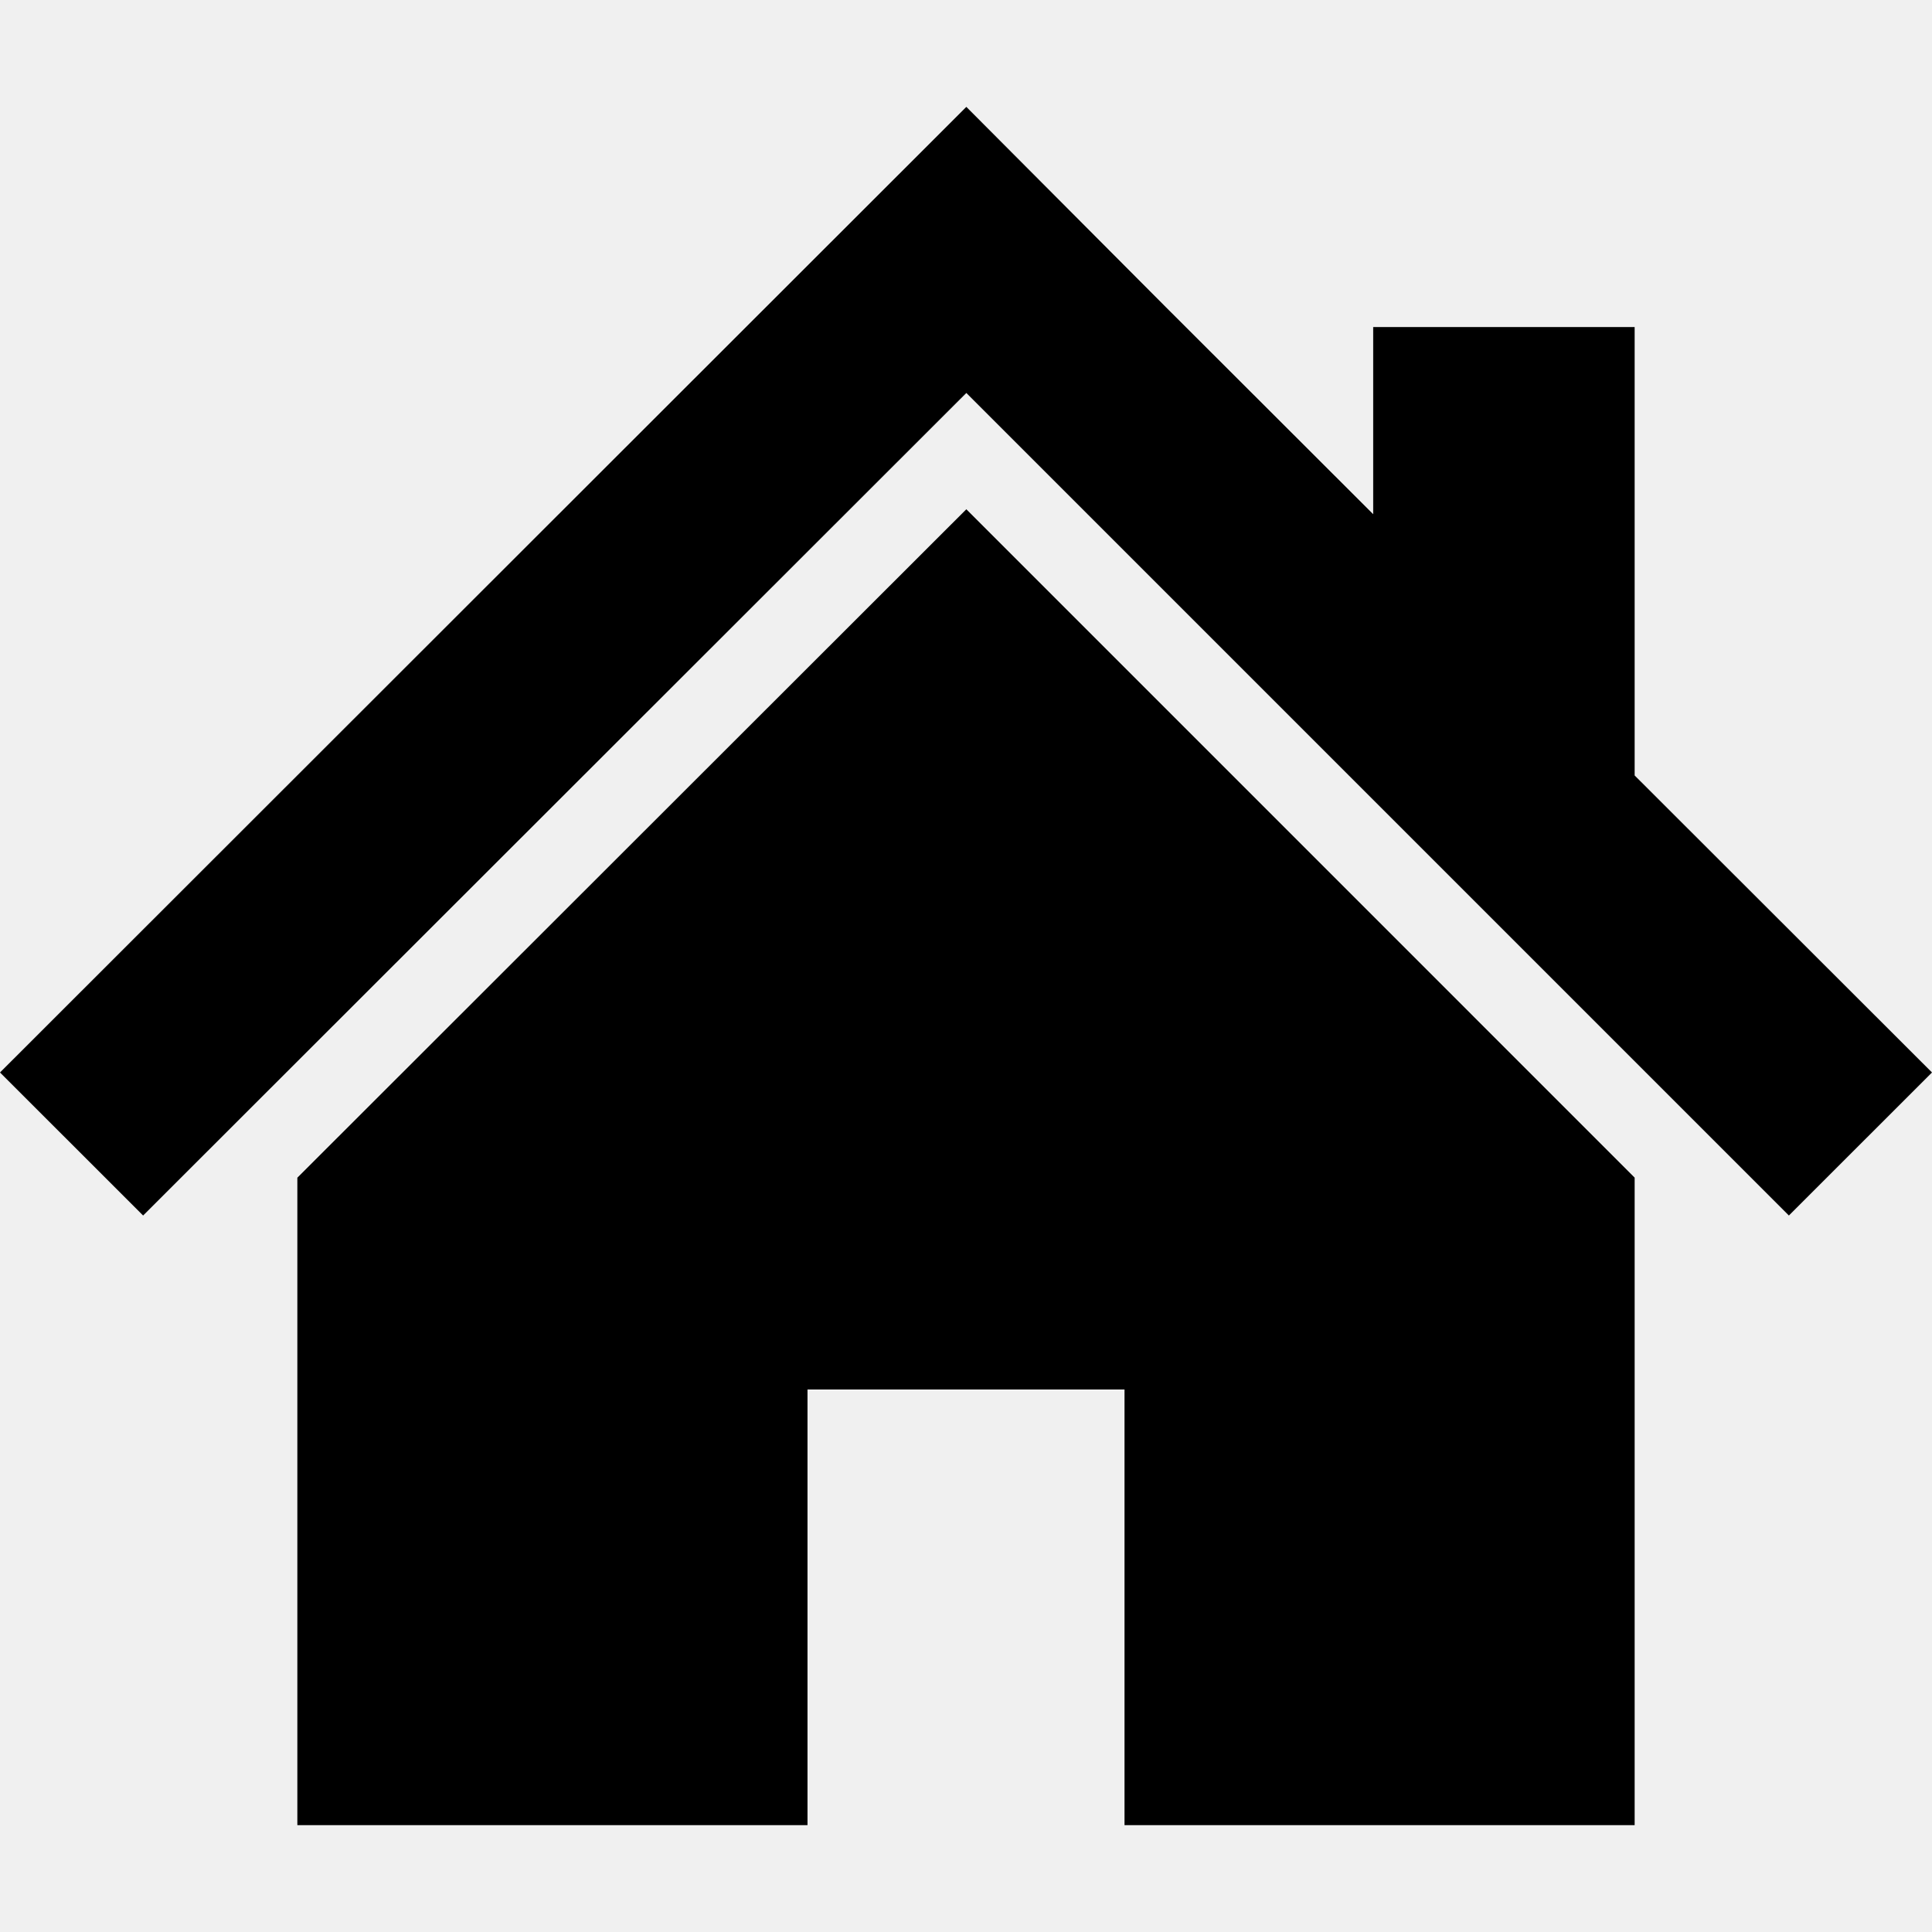
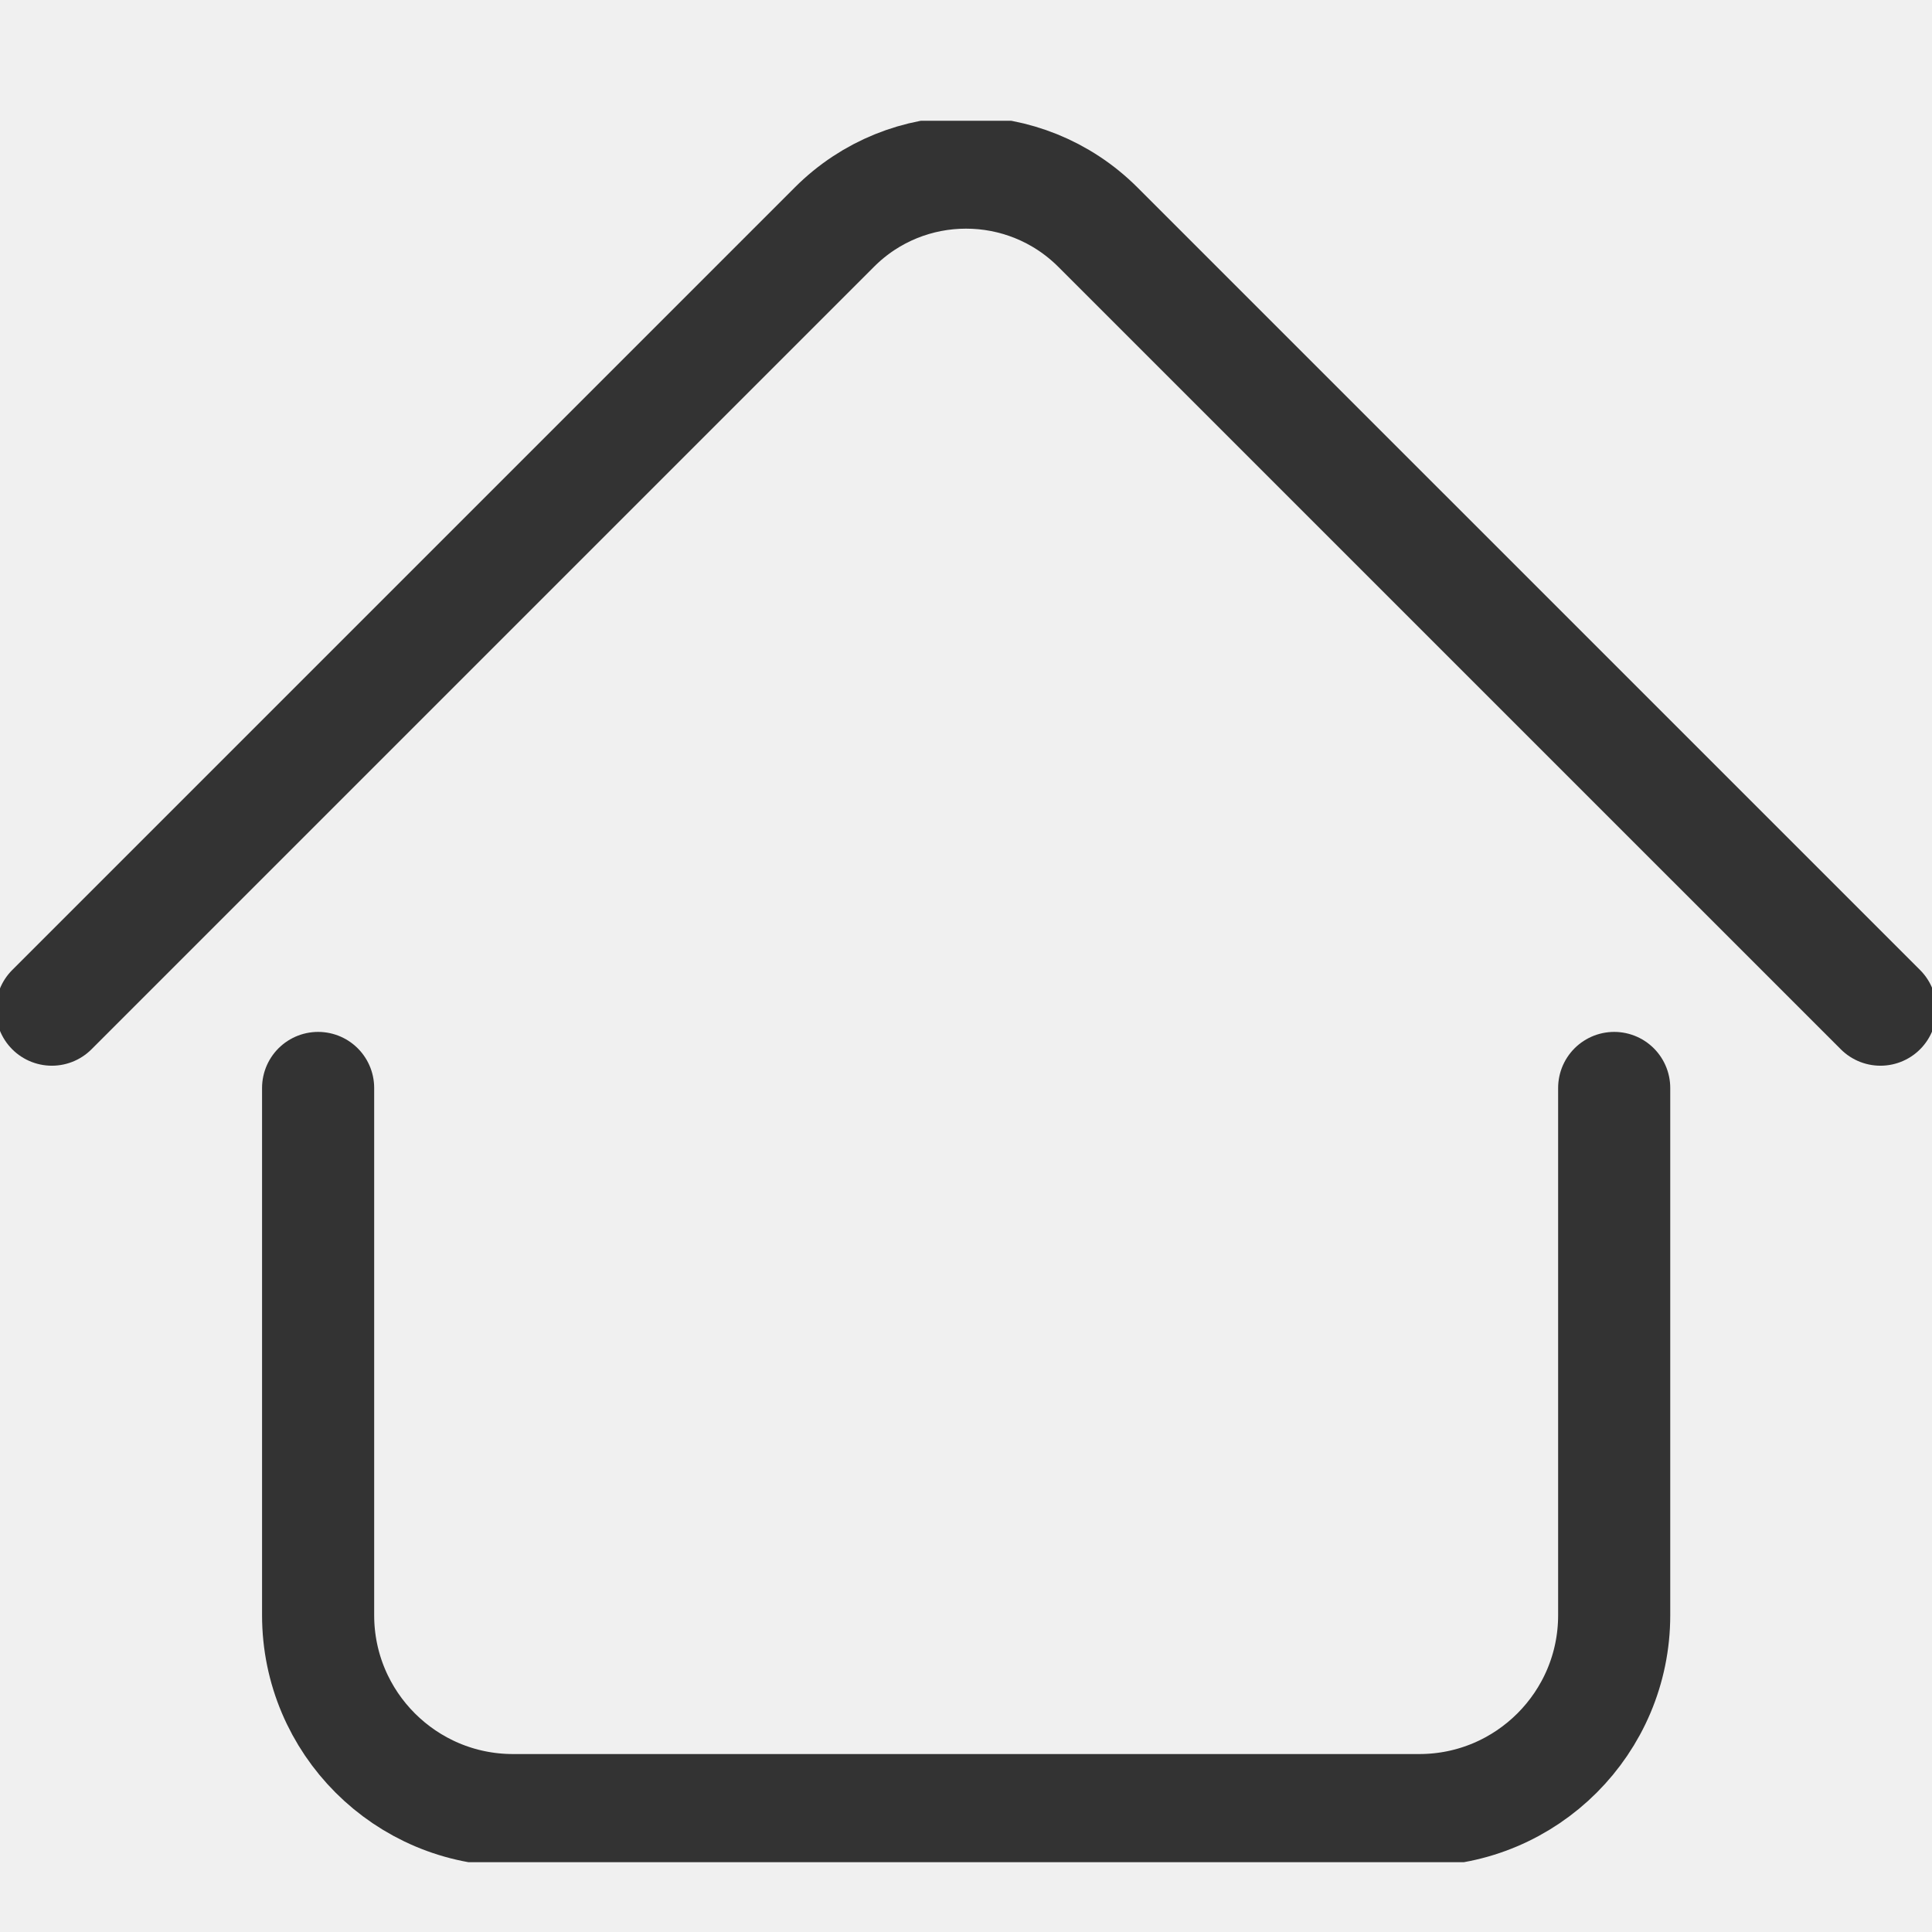
- <svg xmlns="http://www.w3.org/2000/svg" version="1.1" id="_x32_" x="0px" y="0px" viewBox="0 0 512 512" fill="#000" xml:space="preserve">
-   <g>
-     <polygon points="433.198,205.503 433.198,86.669 363.908,86.669 363.908,136.267 308.912,81.341 256.09,28.323    0,284.219 37.929,322.123 256.09,104.142 474.072,322.123 512,284.219" />
-     <polygon points="78.802,312.098 78.802,483.677 213.994,483.677 213.994,368.231 298.007,368.231 298.007,483.677    433.198,483.677 433.198,312.083 256.09,134.959" />
+ <svg xmlns="http://www.w3.org/2000/svg" width="32" height="32" viewBox="0 0 32 32" fill="none">
+   <g clip-path="url(#clip0)">
+     <path d="M0.859 16.723L13.821 3.761C15.023 2.558 16.977 2.558 18.183 3.761L31.146 16.723" stroke="#333333" stroke-width="1.857" stroke-miterlimit="10" stroke-linecap="round" stroke-linejoin="round" />
+     <path d="M26.736 18.02V26.753C26.736 28.535 25.29 29.981 23.508 29.981H8.497C6.715 29.981 5.269 28.535 5.269 26.753V18.02" stroke="#333333" stroke-width="1.857" stroke-miterlimit="10" stroke-linecap="round" stroke-linejoin="round" />
  </g>
+   <defs>
+     <clipPath id="clip0">
+       <rect width="32" height="28.844" fill="white" transform="translate(0 2)" />
+     </clipPath>
+   </defs>
</svg>
